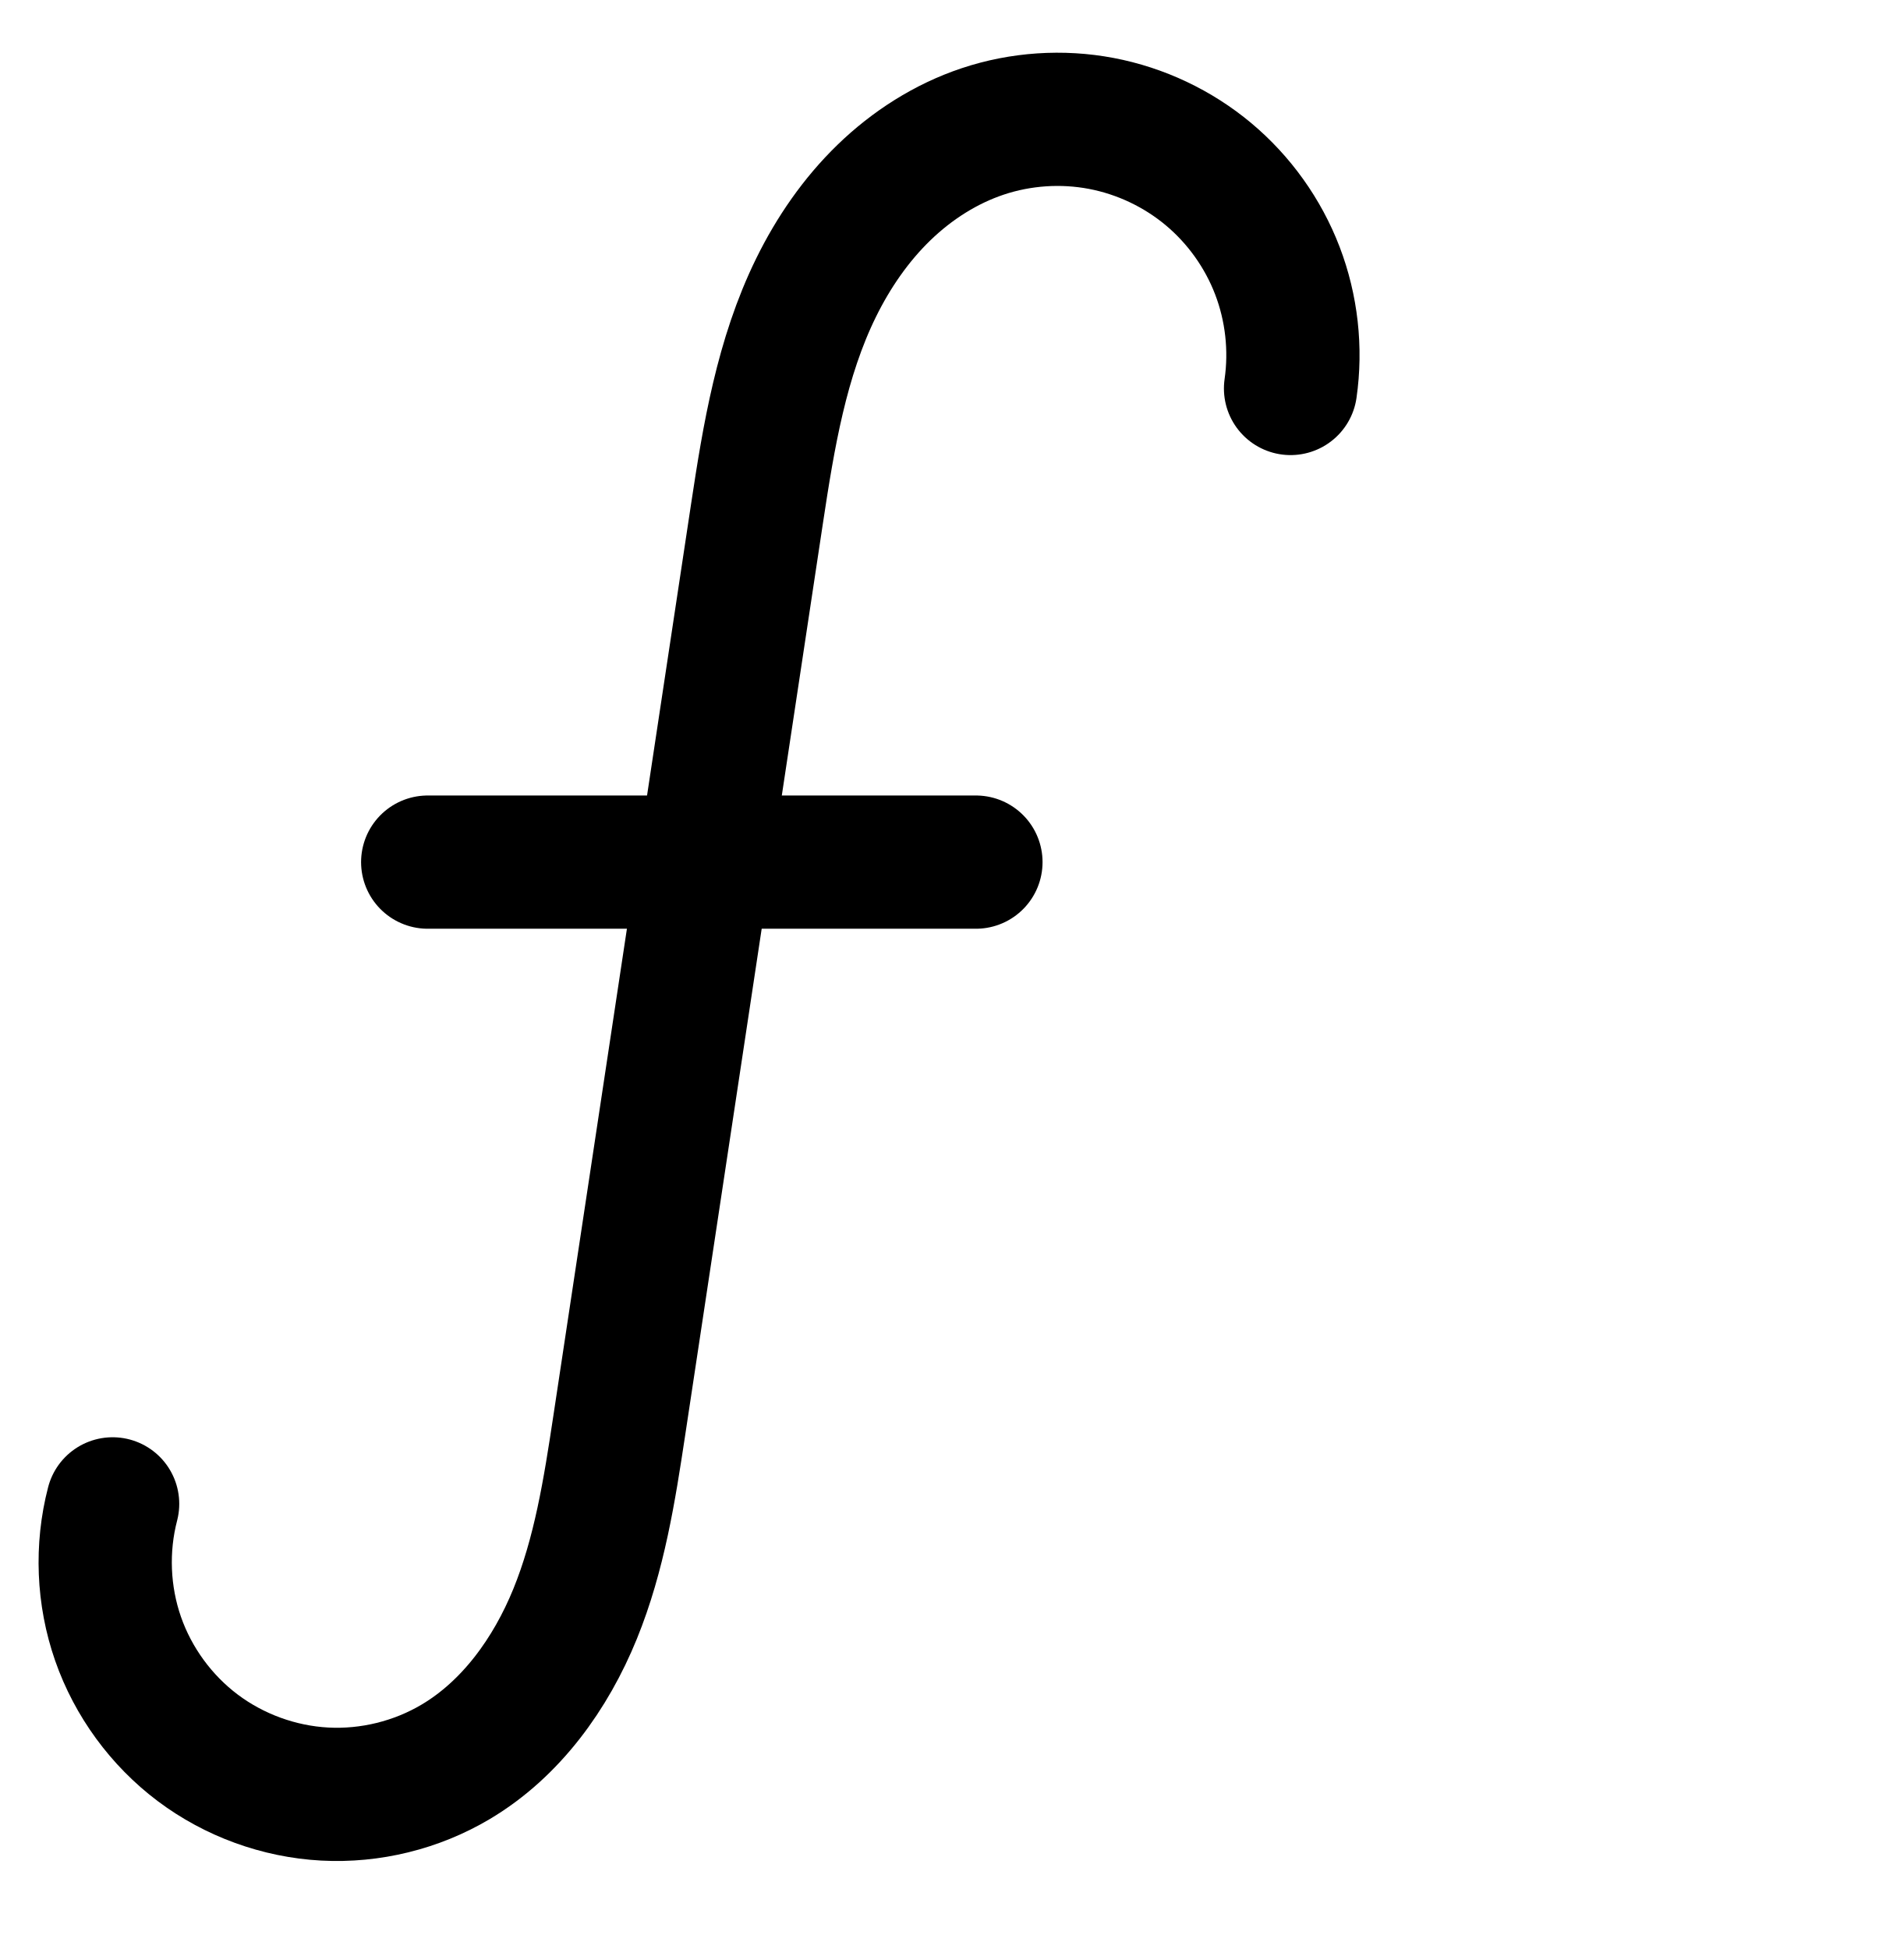
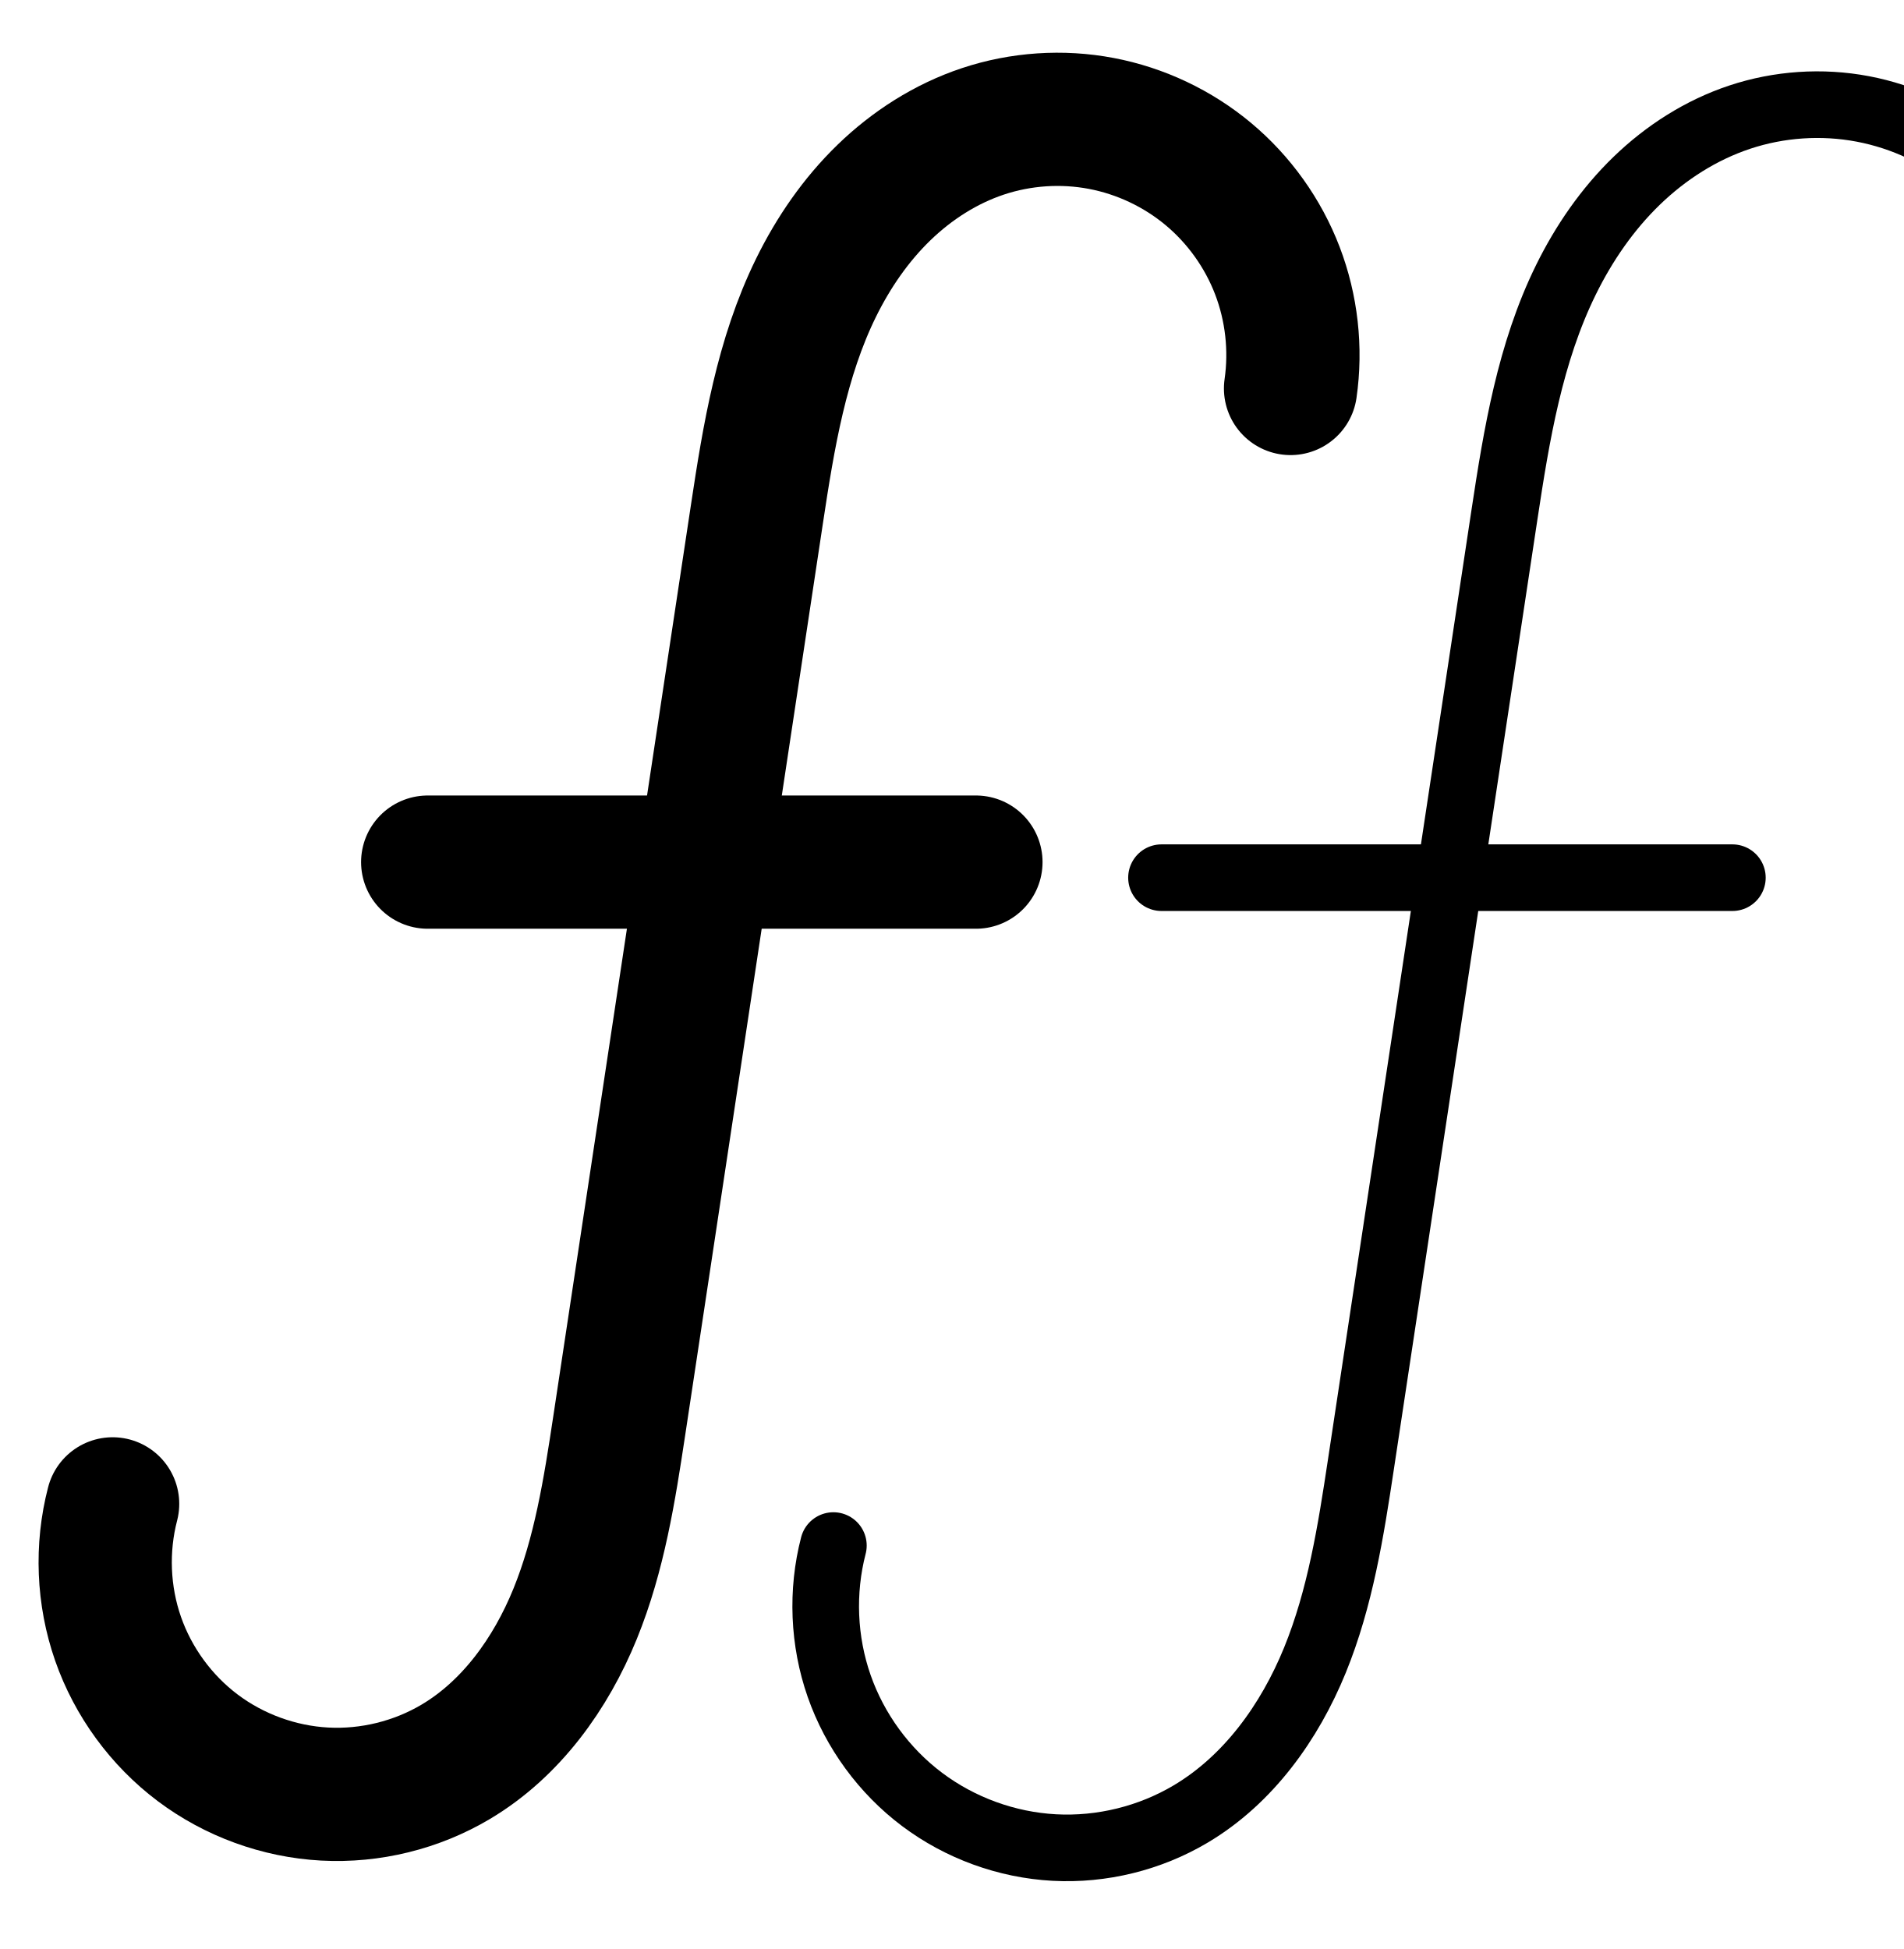
<svg xmlns="http://www.w3.org/2000/svg" width="2000" height="2048" id="svg2992" version="1.1">
  <defs id="defs5498">
    </defs>
  <g id="layer1" transform="translate(0,1048)">
    <path style="fill:none;fill-rule:evenodd;stroke:#000000;stroke-width:140;stroke-linecap:round;stroke-linejoin:round;stroke-miterlimit:4;stroke-dasharray:none;stroke-opacity:1" d="m 1355.947,-639.793 c 5.987,-41.559 1.171,-84.627 -13.846,-123.838 -15.017,-39.211 -40.203,-74.477 -72.42,-101.404 -32.217,-26.927 -71.392,-45.457 -112.645,-53.278 -41.253,-7.822 -84.492,-4.919 -124.33,8.347 -38.996,12.985 -74.471,35.719 -103.984,64.324 -29.513,28.605 -53.138,62.985 -71.276,99.868 -36.275,73.765 -49.818,156.296 -62.094,237.577 l -144.802,958.761 c -10.115,66.977 -20.762,134.604 -46.318,197.334 -25.556,62.73 -67.15,120.759 -125.368,155.383 -41.248,24.532 -89.862,36.494 -137.784,33.902 -47.922,-2.592 -94.962,-19.726 -133.325,-48.563 -38.362,-28.837 -67.894,-69.263 -83.701,-114.578 -15.807,-45.315 -17.826,-95.337 -5.723,-141.778" id="path4157" />
    <path style="fill:none;fill-rule:evenodd;stroke:#000000;stroke-width:140;stroke-linecap:round;stroke-linejoin:round;stroke-miterlimit:4;stroke-dasharray:none;stroke-opacity:1" d="m 449.38,-142.09 576,0" id="path4161" />
-     <path style="color:#000000;font-style:normal;font-variant:normal;font-weight:normal;font-stretch:normal;font-size:medium;line-height:normal;font-family:sans-serif;text-indent:0;text-align:start;text-decoration:none;text-decoration-line:none;text-decoration-style:solid;text-decoration-color:#000000;letter-spacing:normal;word-spacing:normal;text-transform:none;direction:ltr;block-progression:tb;writing-mode:lr-tb;baseline-shift:baseline;text-anchor:start;white-space:normal;clip-rule:nonzero;display:inline;overflow:visible;visibility:visible;opacity:1;isolation:auto;mix-blend-mode:normal;color-interpolation:sRGB;color-interpolation-filters:linearRGB;solid-color:#000000;solid-opacity:1;fill:#000000;fill-opacity:1;fill-rule:evenodd;stroke:none;stroke-width:140;stroke-linecap:round;stroke-linejoin:round;stroke-miterlimit:4;stroke-dasharray:none;stroke-dashoffset:0;stroke-opacity:1;color-rendering:auto;image-rendering:auto;shape-rendering:auto;text-rendering:auto;enable-background:accumulate" d="M -650.492 30.152 C -684.092 30.275 -717.603 35.725 -749.689 46.41 C -799.847 63.112 -843.942 91.667 -880.275 126.883 C -916.511 162.003 -944.49 203.101 -965.648 246.125 C -1008.003 332.253 -1021.777 422.26 -1034.143 504.139 L -1080.443 810.701 L -1310.9 810.701 A 70.007 70.007 0 1 0 -1310.9 950.701 L -1101.586 950.701 L -1178.943 1462.9 C -1189.015 1529.586 -1199.386 1591.536 -1220.873 1644.277 C -1242.108 1696.4 -1275.922 1741.36 -1317.197 1765.908 C -1346.27 1783.198 -1381.642 1791.901 -1415.418 1790.074 C -1449.194 1788.248 -1483.423 1775.78 -1510.461 1755.455 C -1537.499 1735.13 -1558.988 1705.716 -1570.129 1673.777 C -1581.27 1641.839 -1582.739 1605.439 -1574.209 1572.707 A 70.007 70.007 0 1 0 -1709.684 1537.4 C -1725.36 1597.55 -1722.791 1661.196 -1702.318 1719.887 C -1681.846 1778.578 -1644.27 1830.013 -1594.584 1867.363 C -1544.898 1904.713 -1485.047 1926.514 -1422.978 1929.871 C -1360.91 1933.228 -1299.057 1918.008 -1245.633 1886.234 C -1170.472 1841.533 -1121.099 1770.436 -1091.221 1697.098 C -1061.595 1624.379 -1050.673 1551.075 -1040.514 1483.807 L -960 950.701 L -734.9 950.701 A 70.007 70.007 0 1 0 -734.9 810.701 L -938.855 810.701 L -895.713 525.047 C -883.528 444.365 -870.213 369.308 -840.018 307.906 C -824.9 277.166 -805.631 249.504 -782.84 227.414 C -760.147 205.419 -733.293 188.507 -705.459 179.238 C -677.123 169.803 -645.628 167.688 -616.285 173.252 C -586.942 178.816 -558.406 192.312 -535.49 211.465 C -512.575 230.618 -494.231 256.305 -483.549 284.195 C -472.867 312.086 -469.359 343.457 -473.617 373.018 A 70.007 70.007 0 1 0 -335.049 392.979 C -327.334 339.421 -333.456 284.656 -352.809 234.125 C -372.161 183.594 -404.189 138.749 -445.707 104.047 C -487.225 69.345 -537.04 45.783 -590.203 35.703 C -610.139 31.923 -630.332 30.079 -650.492 30.152 z " transform="translate(0,-1048)" id="path4157-3" />
+     <path style="color:#000000;font-style:normal;font-variant:normal;font-weight:normal;font-stretch:normal;font-size:medium;line-height:normal;font-family:sans-serif;text-indent:0;text-align:start;text-decoration:none;text-decoration-line:none;text-decoration-style:solid;text-decoration-color:#000000;letter-spacing:normal;word-spacing:normal;text-transform:none;direction:ltr;block-progression:tb;writing-mode:lr-tb;baseline-shift:baseline;text-anchor:start;white-space:normal;clip-rule:nonzero;display:inline;overflow:visible;visibility:visible;opacity:1;isolation:auto;mix-blend-mode:normal;color-interpolation:sRGB;color-interpolation-filters:linearRGB;solid-color:#000000;solid-opacity:1;fill:#000000;fill-opacity:1;fill-rule:evenodd;stroke:none;stroke-width:140;stroke-linecap:round;stroke-linejoin:round;stroke-miterlimit:4;stroke-dasharray:none;stroke-dashoffset:0;stroke-opacity:1;color-rendering:auto;image-rendering:auto;shape-rendering:auto;text-rendering:auto;enable-background:accumulate" d="M -650.492 30.152 C -684.092 30.275 -717.603 35.725 -749.689 46.41 C -799.847 63.112 -843.942 91.667 -880.275 126.883 C -916.511 162.003 -944.49 203.101 -965.648 246.125 C -1008.003 332.253 -1021.777 422.26 -1034.143 504.139 L -1080.443 810.701 L -1310.9 810.701 A 70.007 70.007 0 1 0 -1310.9 950.701 L -1101.586 950.701 L -1178.943 1462.9 C -1189.015 1529.586 -1199.386 1591.536 -1220.873 1644.277 C -1242.108 1696.4 -1275.922 1741.36 -1317.197 1765.908 C -1346.27 1783.198 -1381.642 1791.901 -1415.418 1790.074 C -1449.194 1788.248 -1483.423 1775.78 -1510.461 1755.455 C -1537.499 1735.13 -1558.988 1705.716 -1570.129 1673.777 C -1581.27 1641.839 -1582.739 1605.439 -1574.209 1572.707 A 70.007 70.007 0 1 0 -1709.684 1537.4 C -1725.36 1597.55 -1722.791 1661.196 -1702.318 1719.887 C -1681.846 1778.578 -1644.27 1830.013 -1594.584 1867.363 C -1544.898 1904.713 -1485.047 1926.514 -1422.978 1929.871 C -1360.91 1933.228 -1299.057 1918.008 -1245.633 1886.234 C -1170.472 1841.533 -1121.099 1770.436 -1091.221 1697.098 C -1061.595 1624.379 -1050.673 1551.075 -1040.514 1483.807 L -960 950.701 L -734.9 950.701 A 70.007 70.007 0 1 0 -734.9 810.701 L -938.855 810.701 L -895.713 525.047 C -883.528 444.365 -870.213 369.308 -840.018 307.906 C -824.9 277.166 -805.631 249.504 -782.84 227.414 C -760.147 205.419 -733.293 188.507 -705.459 179.238 C -677.123 169.803 -645.628 167.688 -616.285 173.252 C -586.942 178.816 -558.406 192.312 -535.49 211.465 C -512.575 230.618 -494.231 256.305 -483.549 284.195 C -472.867 312.086 -469.359 343.457 -473.617 373.018 A 70.007 70.007 0 1 0 -335.049 392.979 C -327.334 339.421 -333.456 284.656 -352.809 234.125 C -372.161 183.594 -404.189 138.749 -445.707 104.047 C -487.225 69.345 -537.04 45.783 -590.203 35.703 C -610.139 31.923 -630.332 30.079 -650.492 30.152 z " id="path4157-3" transform="translate(0,-1048)" />
+     <path style="fill:none;fill-rule:evenodd;stroke:#000000;stroke-width:70;stroke-linecap:round;stroke-linejoin:round;stroke-miterlimit:4;stroke-dasharray:none;stroke-opacity:1" d="m 2164.405,-643.701 c 6.195,-43.263 1.152,-88.087 -14.503,-128.892 -15.654,-40.805 -41.885,-77.5 -75.427,-105.518 -33.542,-28.018 -74.321,-47.297 -117.261,-55.437 -42.94,-8.14 -87.945,-5.123 -129.415,8.675 -40.594,13.507 -77.527,37.157 -108.259,66.921 -30.731,29.763 -55.336,65.54 -74.228,103.925 -37.784,76.769 -51.895,162.675 -64.68,247.278 l -150.789,997.789 c -10.535,69.712 -21.627,140.1 -48.246,205.385 -26.619,65.285 -69.935,125.665 -130.539,161.691 -42.94,25.525 -93.541,37.971 -143.422,35.275 -49.882,-2.696 -98.846,-20.522 -138.785,-50.526 -39.939,-30.005 -70.695,-72.068 -87.174,-119.226 -16.479,-47.158 -18.616,-99.222 -6.058,-147.572" id="path4157-6" />
+     <path style="fill:none;fill-rule:evenodd;stroke:#000000;stroke-width:70;stroke-linecap:round;stroke-linejoin:round;stroke-miterlimit:4;stroke-dasharray:none;stroke-opacity:1" d="m 1220.355,-125.738 599.816,0" id="path4161-0" />
+     <path style="color:#000000;font-style:normal;font-variant:normal;font-weight:normal;font-stretch:normal;font-size:medium;line-height:normal;font-family:sans-serif;text-indent:0;text-align:start;text-decoration:none;text-decoration-line:none;text-decoration-style:solid;text-decoration-color:#000000;letter-spacing:normal;word-spacing:normal;text-transform:none;direction:ltr;block-progression:tb;writing-mode:lr-tb;baseline-shift:baseline;text-anchor:start;white-space:normal;clip-rule:nonzero;display:inline;overflow:visible;visibility:visible;opacity:1;isolation:auto;mix-blend-mode:normal;color-interpolation:sRGB;color-interpolation-filters:linearRGB;solid-color:#000000;solid-opacity:1;fill:#000000;fill-opacity:1;fill-rule:evenodd;stroke:none;stroke-width:70;stroke-linecap:round;stroke-linejoin:round;stroke-miterlimit:4;stroke-dasharray:none;stroke-dashoffset:0;stroke-opacity:1;color-rendering:auto;image-rendering:auto;shape-rendering:auto;text-rendering:auto;enable-background:accumulate" d="M 3540.191 266.965 C 3509.2 267.082 3478.261 272.097 3448.75 281.916 C 3402.578 297.279 3361.334 323.839 3327.191 356.906 C 3293.098 389.926 3266.314 429.059 3245.91 470.516 C 3205.082 553.469 3190.856 643.116 3178.025 728.02 L 3124.945 1079.262 L 2852.356 1079.262 A 35.004 35.004 0 1 0 2852.356 1149.262 L 3114.367 1149.262 L 3027.238 1725.811 C 3016.726 1795.375 3005.771 1862.923 2981.189 1923.211 C 2956.734 1983.19 2917.311 2037.038 2865.176 2068.029 C 2828.321 2089.937 2784.339 2100.755 2741.527 2098.441 C 2698.715 2096.128 2656.154 2080.633 2621.875 2054.881 C 2587.596 2029.129 2560.864 1992.566 2546.721 1952.092 C 2532.577 1911.618 2530.719 1866.362 2541.498 1824.865 A 35.004 35.004 0 1 0 2473.746 1807.268 C 2459.408 1862.47 2461.824 1921.342 2480.639 1975.184 C 2499.453 2029.025 2534.23 2076.59 2579.83 2110.848 C 2625.43 2145.105 2680.799 2165.262 2737.75 2168.34 C 2794.701 2171.418 2851.917 2157.344 2900.943 2128.201 C 2970.017 2087.142 3017.226 2020.229 3046.008 1949.639 C 3074.664 1879.357 3085.894 1806.128 3096.451 1736.27 L 3185.162 1149.262 L 3452.17 1149.262 A 35.004 35.004 0 1 0 3452.17 1079.262 L 3195.74 1079.262 L 3247.24 738.48 C 3259.98 654.178 3273.974 572.013 3308.715 501.428 C 3326.095 466.115 3348.521 433.697 3375.891 407.189 C 3403.211 380.73 3435.835 359.987 3470.85 348.336 C 3506.571 336.45 3545.707 333.826 3582.695 340.838 C 3619.683 347.85 3655.144 364.615 3684.037 388.75 C 3712.93 412.885 3735.74 444.795 3749.225 479.943 C 3762.709 515.092 3767.094 554.071 3761.758 591.338 A 35.004 35.004 0 1 0 3831.053 601.26 C 3838.107 552 3832.404 501.332 3814.58 454.871 C 3796.756 408.411 3767.105 366.929 3728.914 335.027 C 3690.723 303.126 3644.626 281.333 3595.734 272.064 C 3577.4 268.589 3558.786 266.895 3540.191 266.965 z " transform="translate(0,-1048)" id="path4157-6-3" />
  </g>
</svg>
